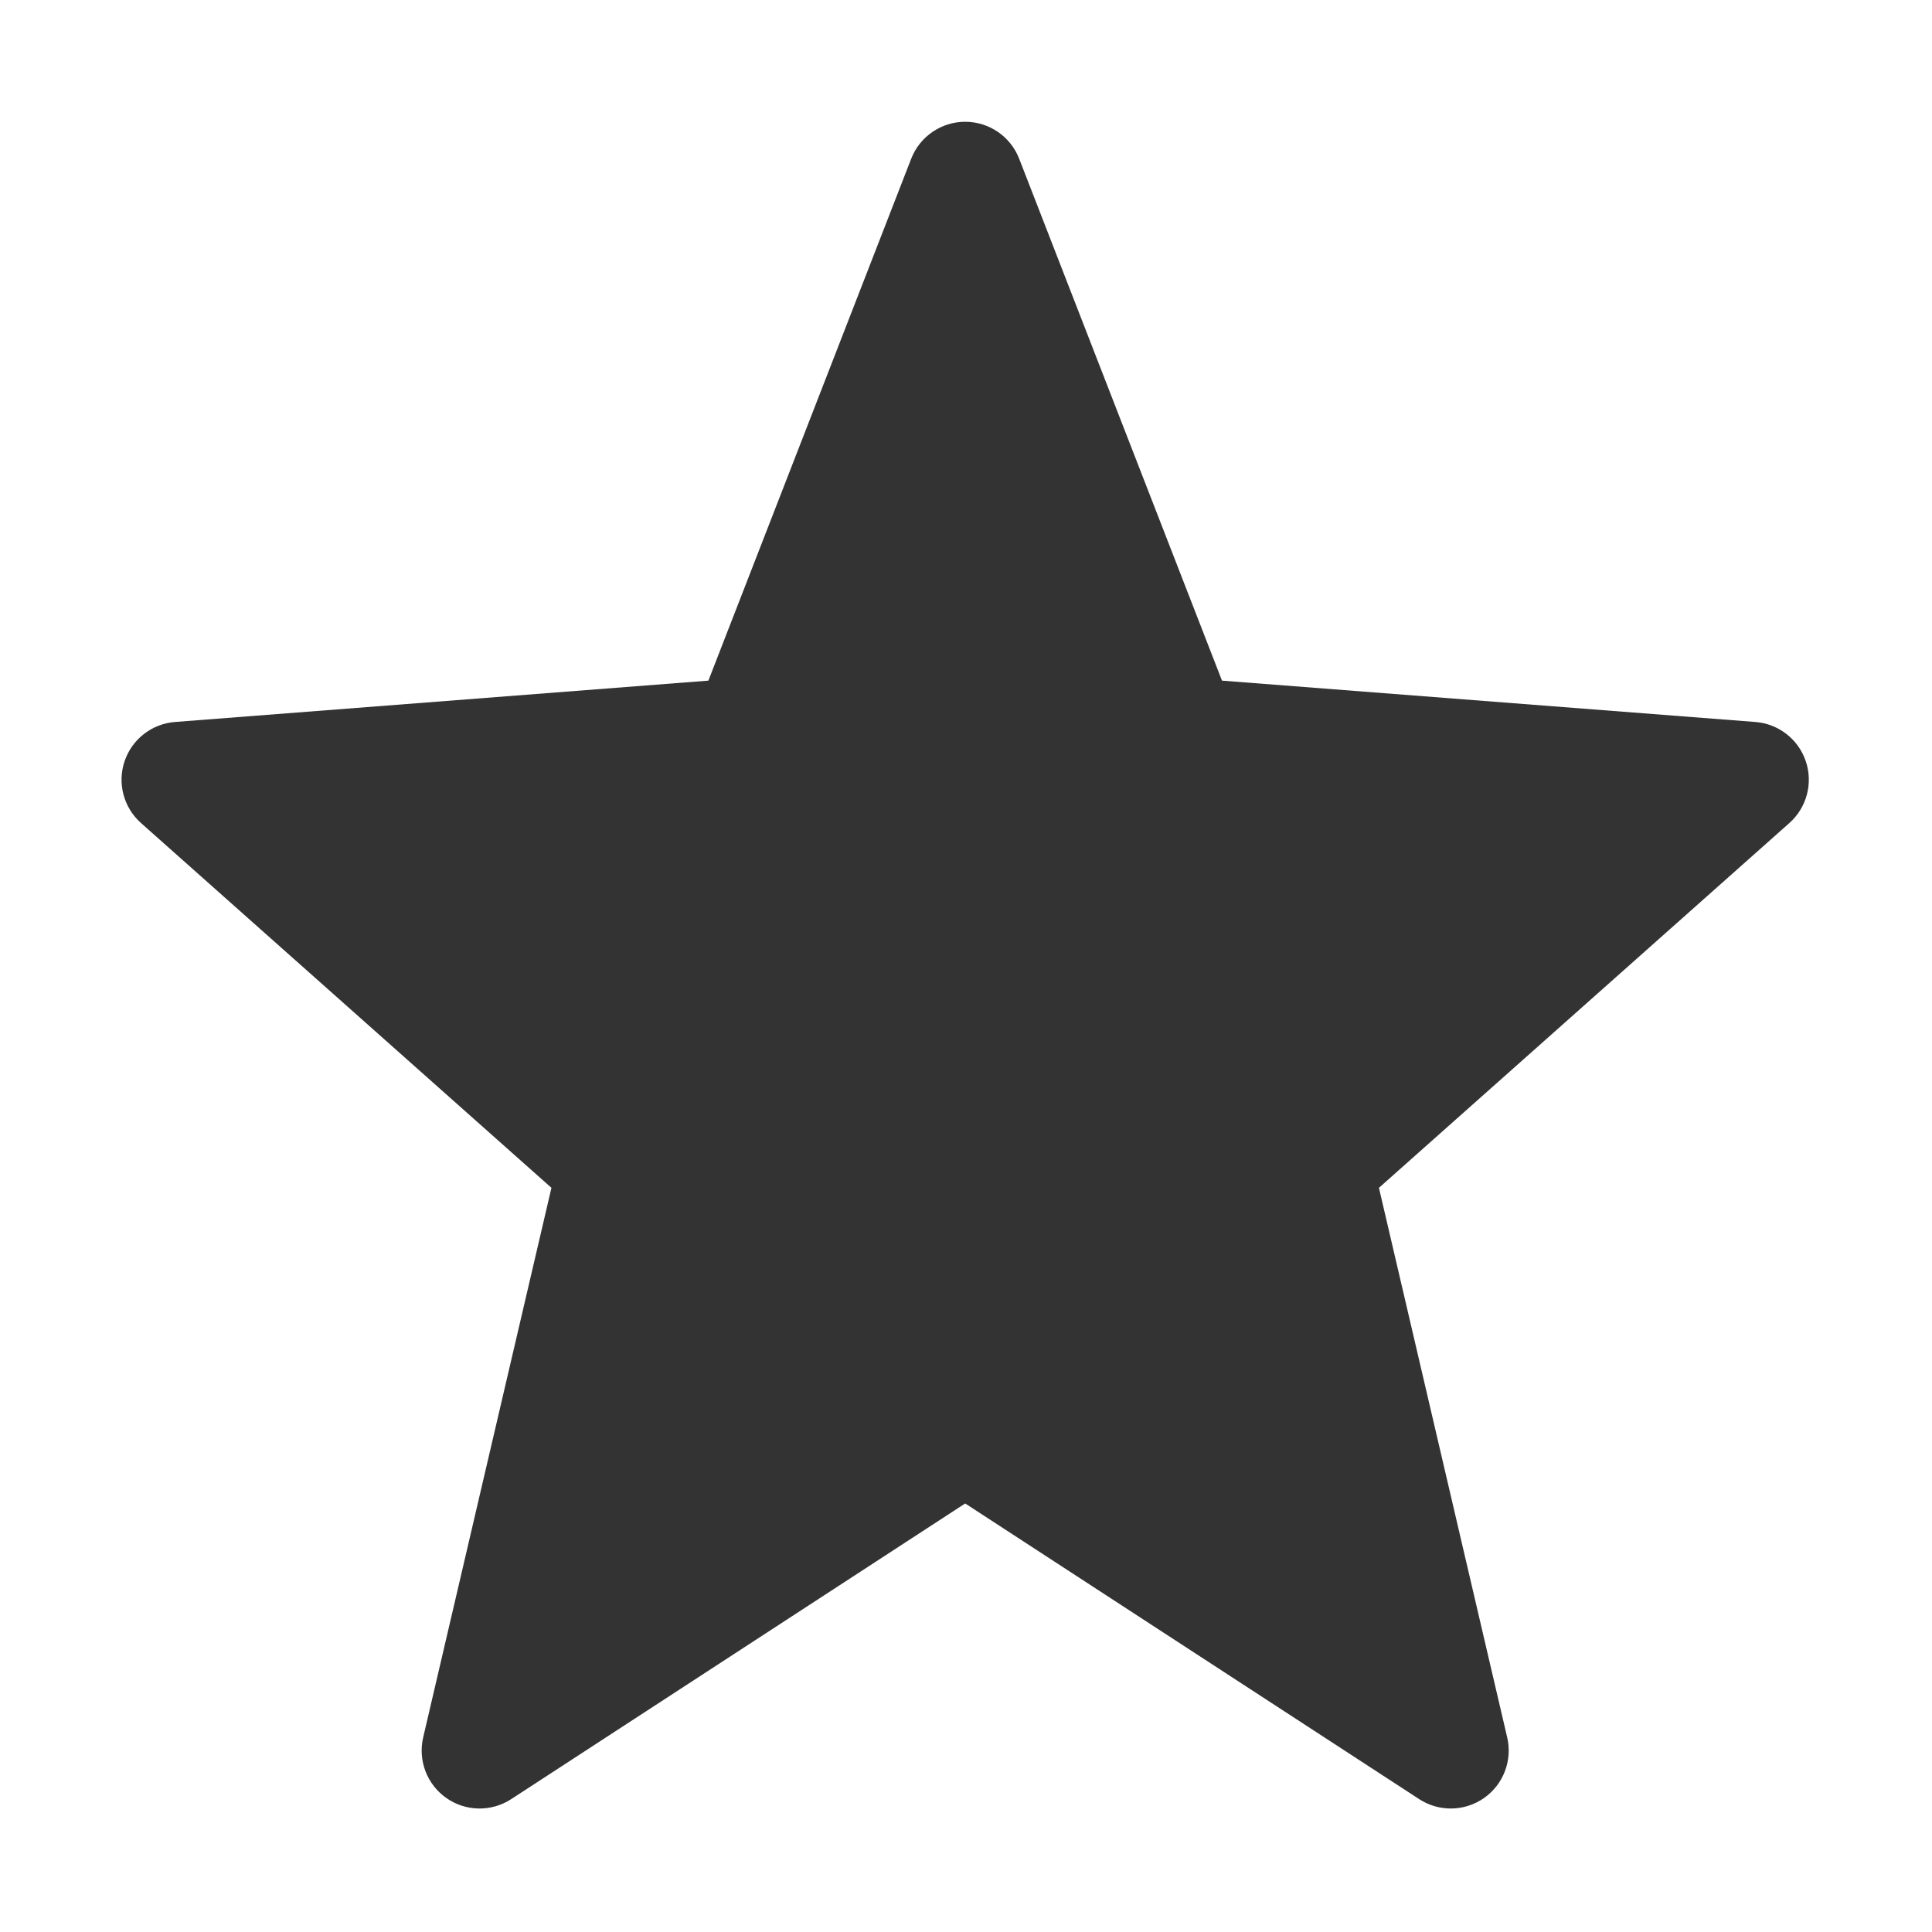
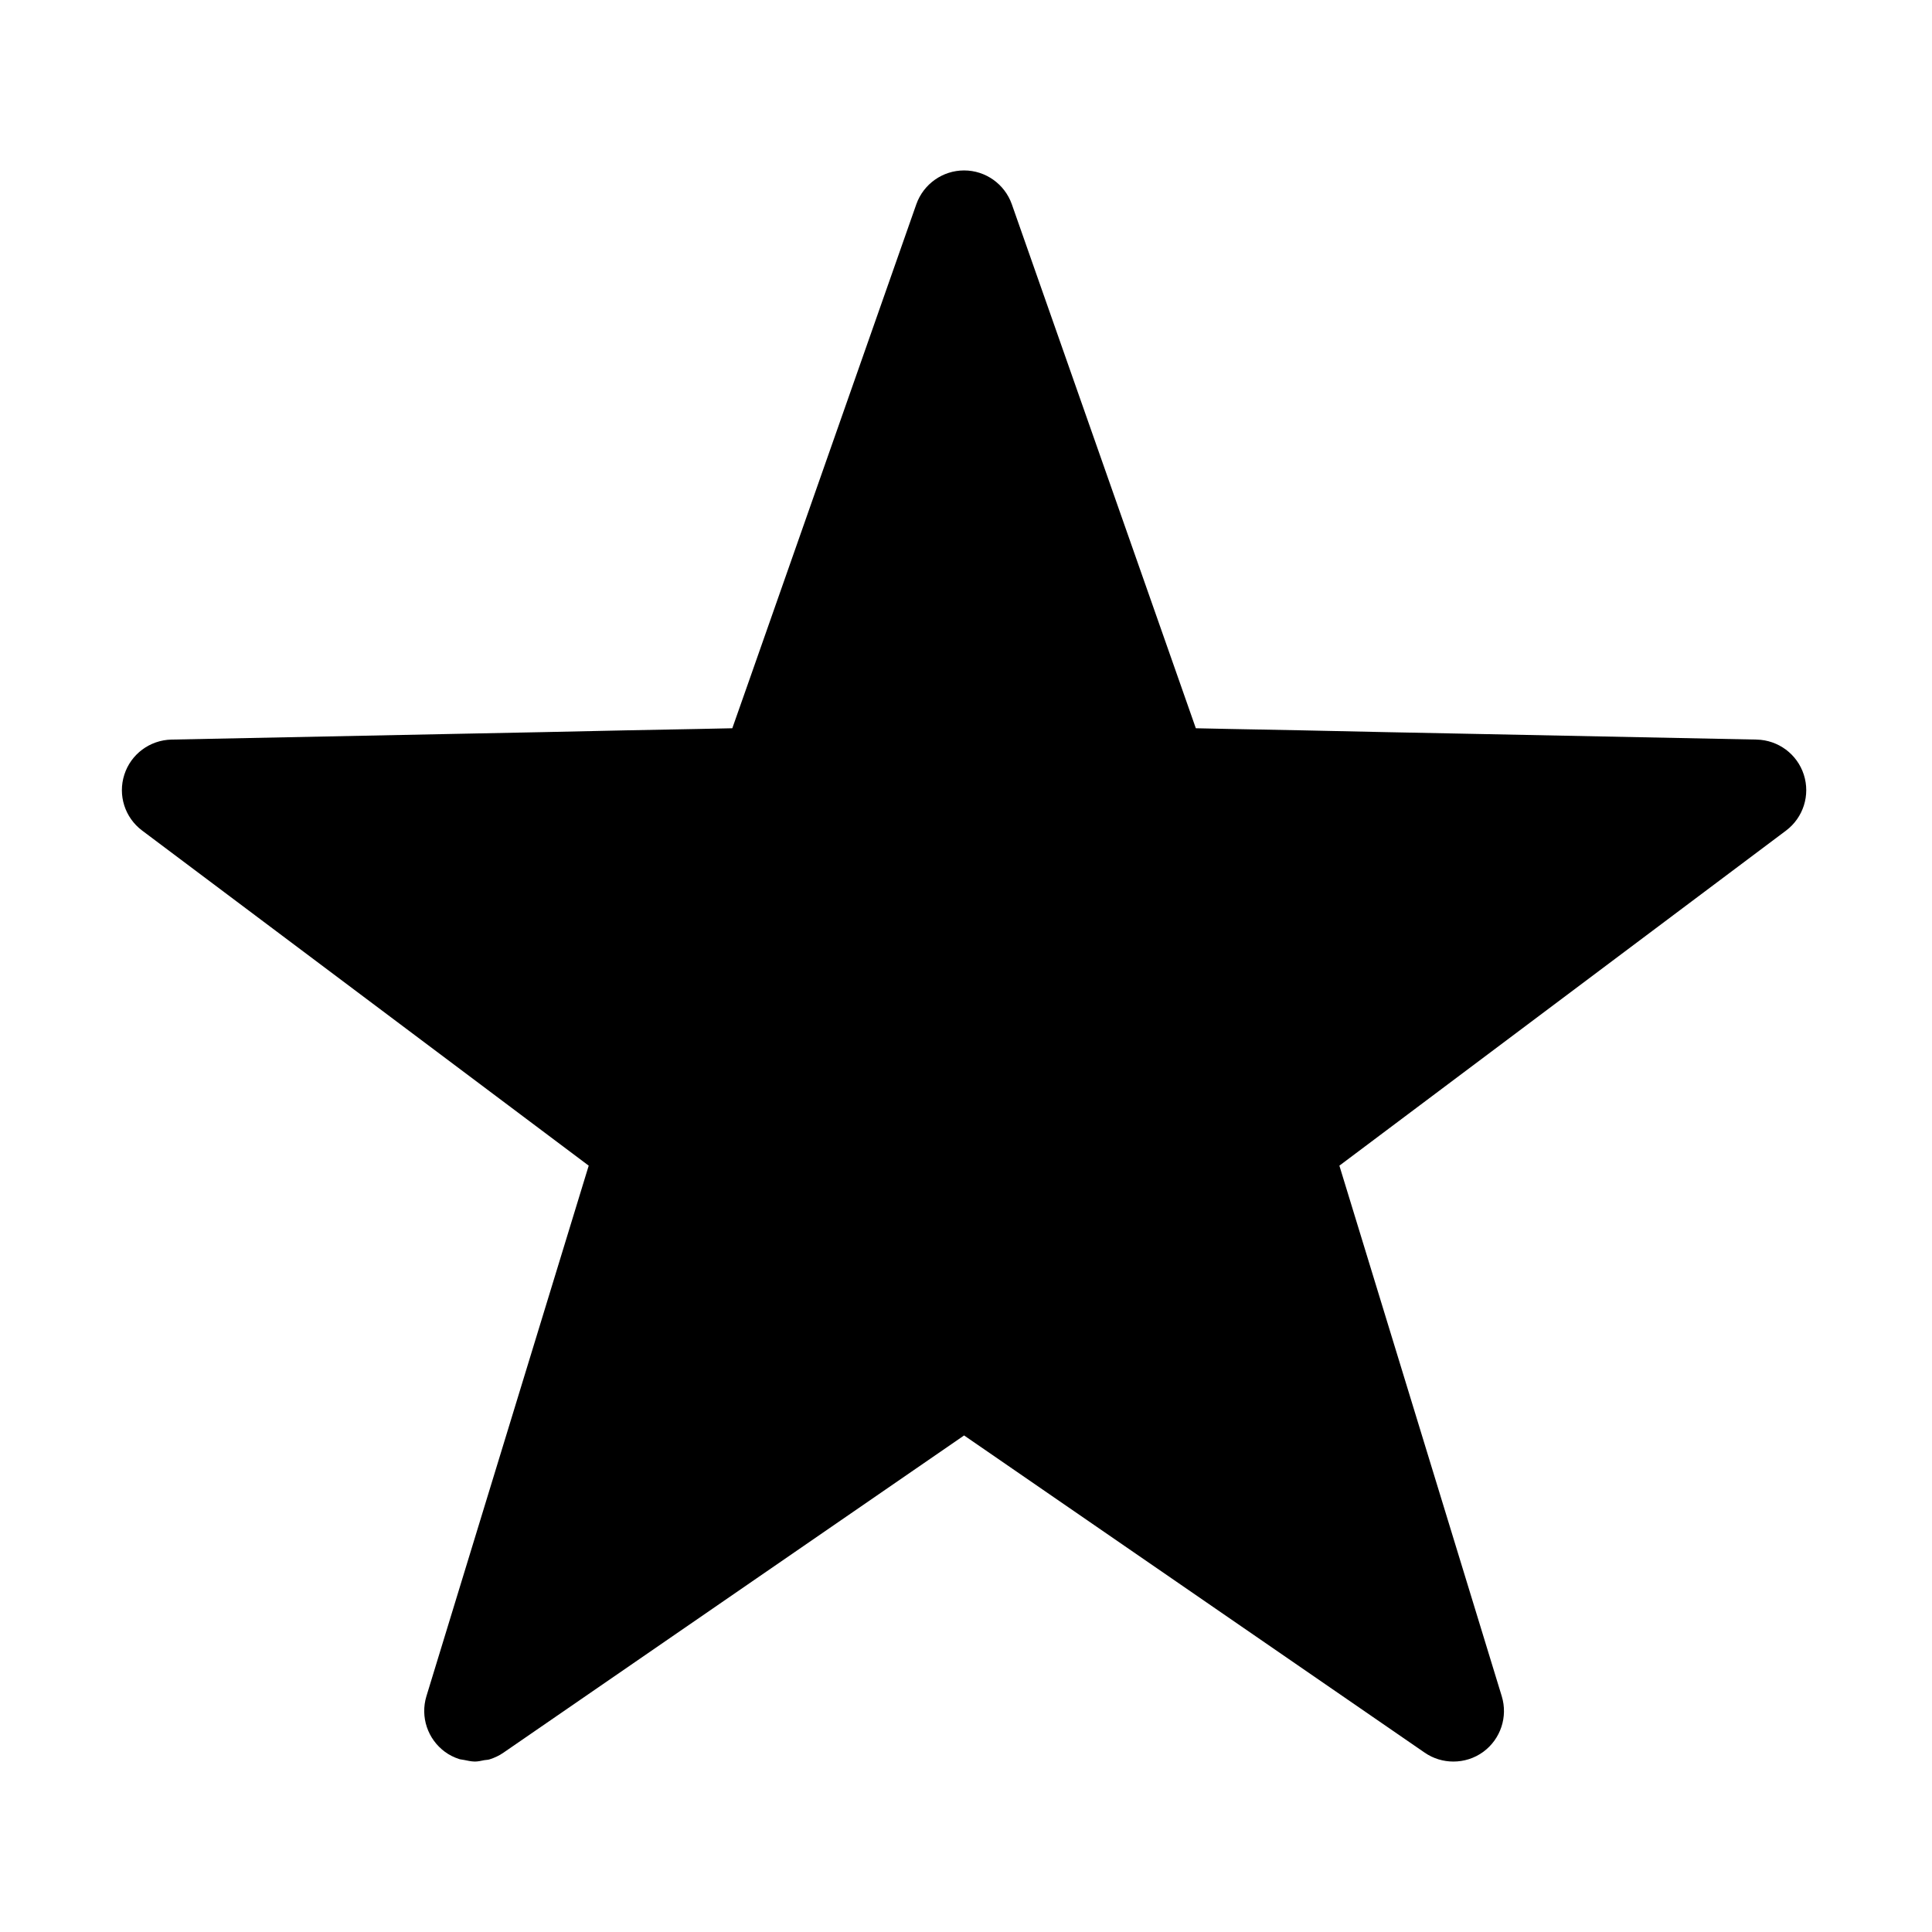
- <svg xmlns="http://www.w3.org/2000/svg" class="icon" width="200px" height="200.00px" viewBox="0 0 1024 1024" version="1.1">
-   <path fill="#333333" d="M957.111 403.48c-3.927-11.67-14.447-19.864-26.724-20.816L647.681 360.749 540.183 84.126c-4.586-11.804-15.951-19.58-28.615-19.58s-24.027 7.776-28.615 19.58L375.459 360.749l-282.709 21.915c-12.277 0.952-22.796 9.146-26.724 20.816-3.927 11.67-0.501 24.557 8.701 32.738l217.548 193.359-67.98 291.298c-2.849 12.207 2.01 24.92 12.274 32.114 10.265 7.196 23.873 7.428 34.376 0.586l240.624-156.709 240.625 156.709c5.099 3.321 10.929 4.974 16.753 4.974 6.174 0 12.342-1.858 17.623-5.562 10.264-7.195 15.122-19.907 12.274-32.114l-67.98-291.299L948.41 436.218C957.614 428.038 961.038 415.15 957.111 403.48z" />
+ <svg xmlns="http://www.w3.org/2000/svg" class="icon" width="32px" height="32.00px" viewBox="0 0 1024 1024" version="1.1">
+   <path d="M956.051 410.569c-3.505-10.879-13.527-18.305-24.969-18.575l-151.945-3.061-44.67-0.887-44.659-0.956-38.131-0.725-17.862-0.377-9.442-26.903-88.105-250.874c-3.788-10.665-13.901-17.877-25.279-17.877-11.376 0-21.516 7.212-25.302 17.877l-88.082 250.874-9.467 26.903-17.89 0.377-38.131 0.725-44.629 0.956-44.657 0.887-151.957 3.061c-11.445 0.269-21.477 7.695-24.969 18.575-3.519 10.894 0.255 22.765 9.429 29.642l236.692 177.612L226.002 899.049c-3.304 10.922 0.63 22.687 9.819 29.455 2.336 1.721 4.861 2.954 7.52 3.815 0.846 0.309 1.746 0.268 2.645 0.496 1.814 0.349 3.613 0.805 5.467 0.834 0.081 0 0.147 0.011 0.202 0.011 1.707 0 3.358-0.389 5.063-0.738 0.901-0.173 1.827-0.107 2.702-0.402 2.604-0.807 5.117-1.963 7.413-3.56l244.159-168.143 244.147 168.143c4.594 3.156 9.871 4.699 15.191 4.699 5.56 0 11.119-1.691 15.849-5.155 9.201-6.769 13.108-18.588 9.789-29.455l-86.065-281.227 236.761-177.612C955.781 433.335 959.568 421.463 956.051 410.569z" />
</svg>
